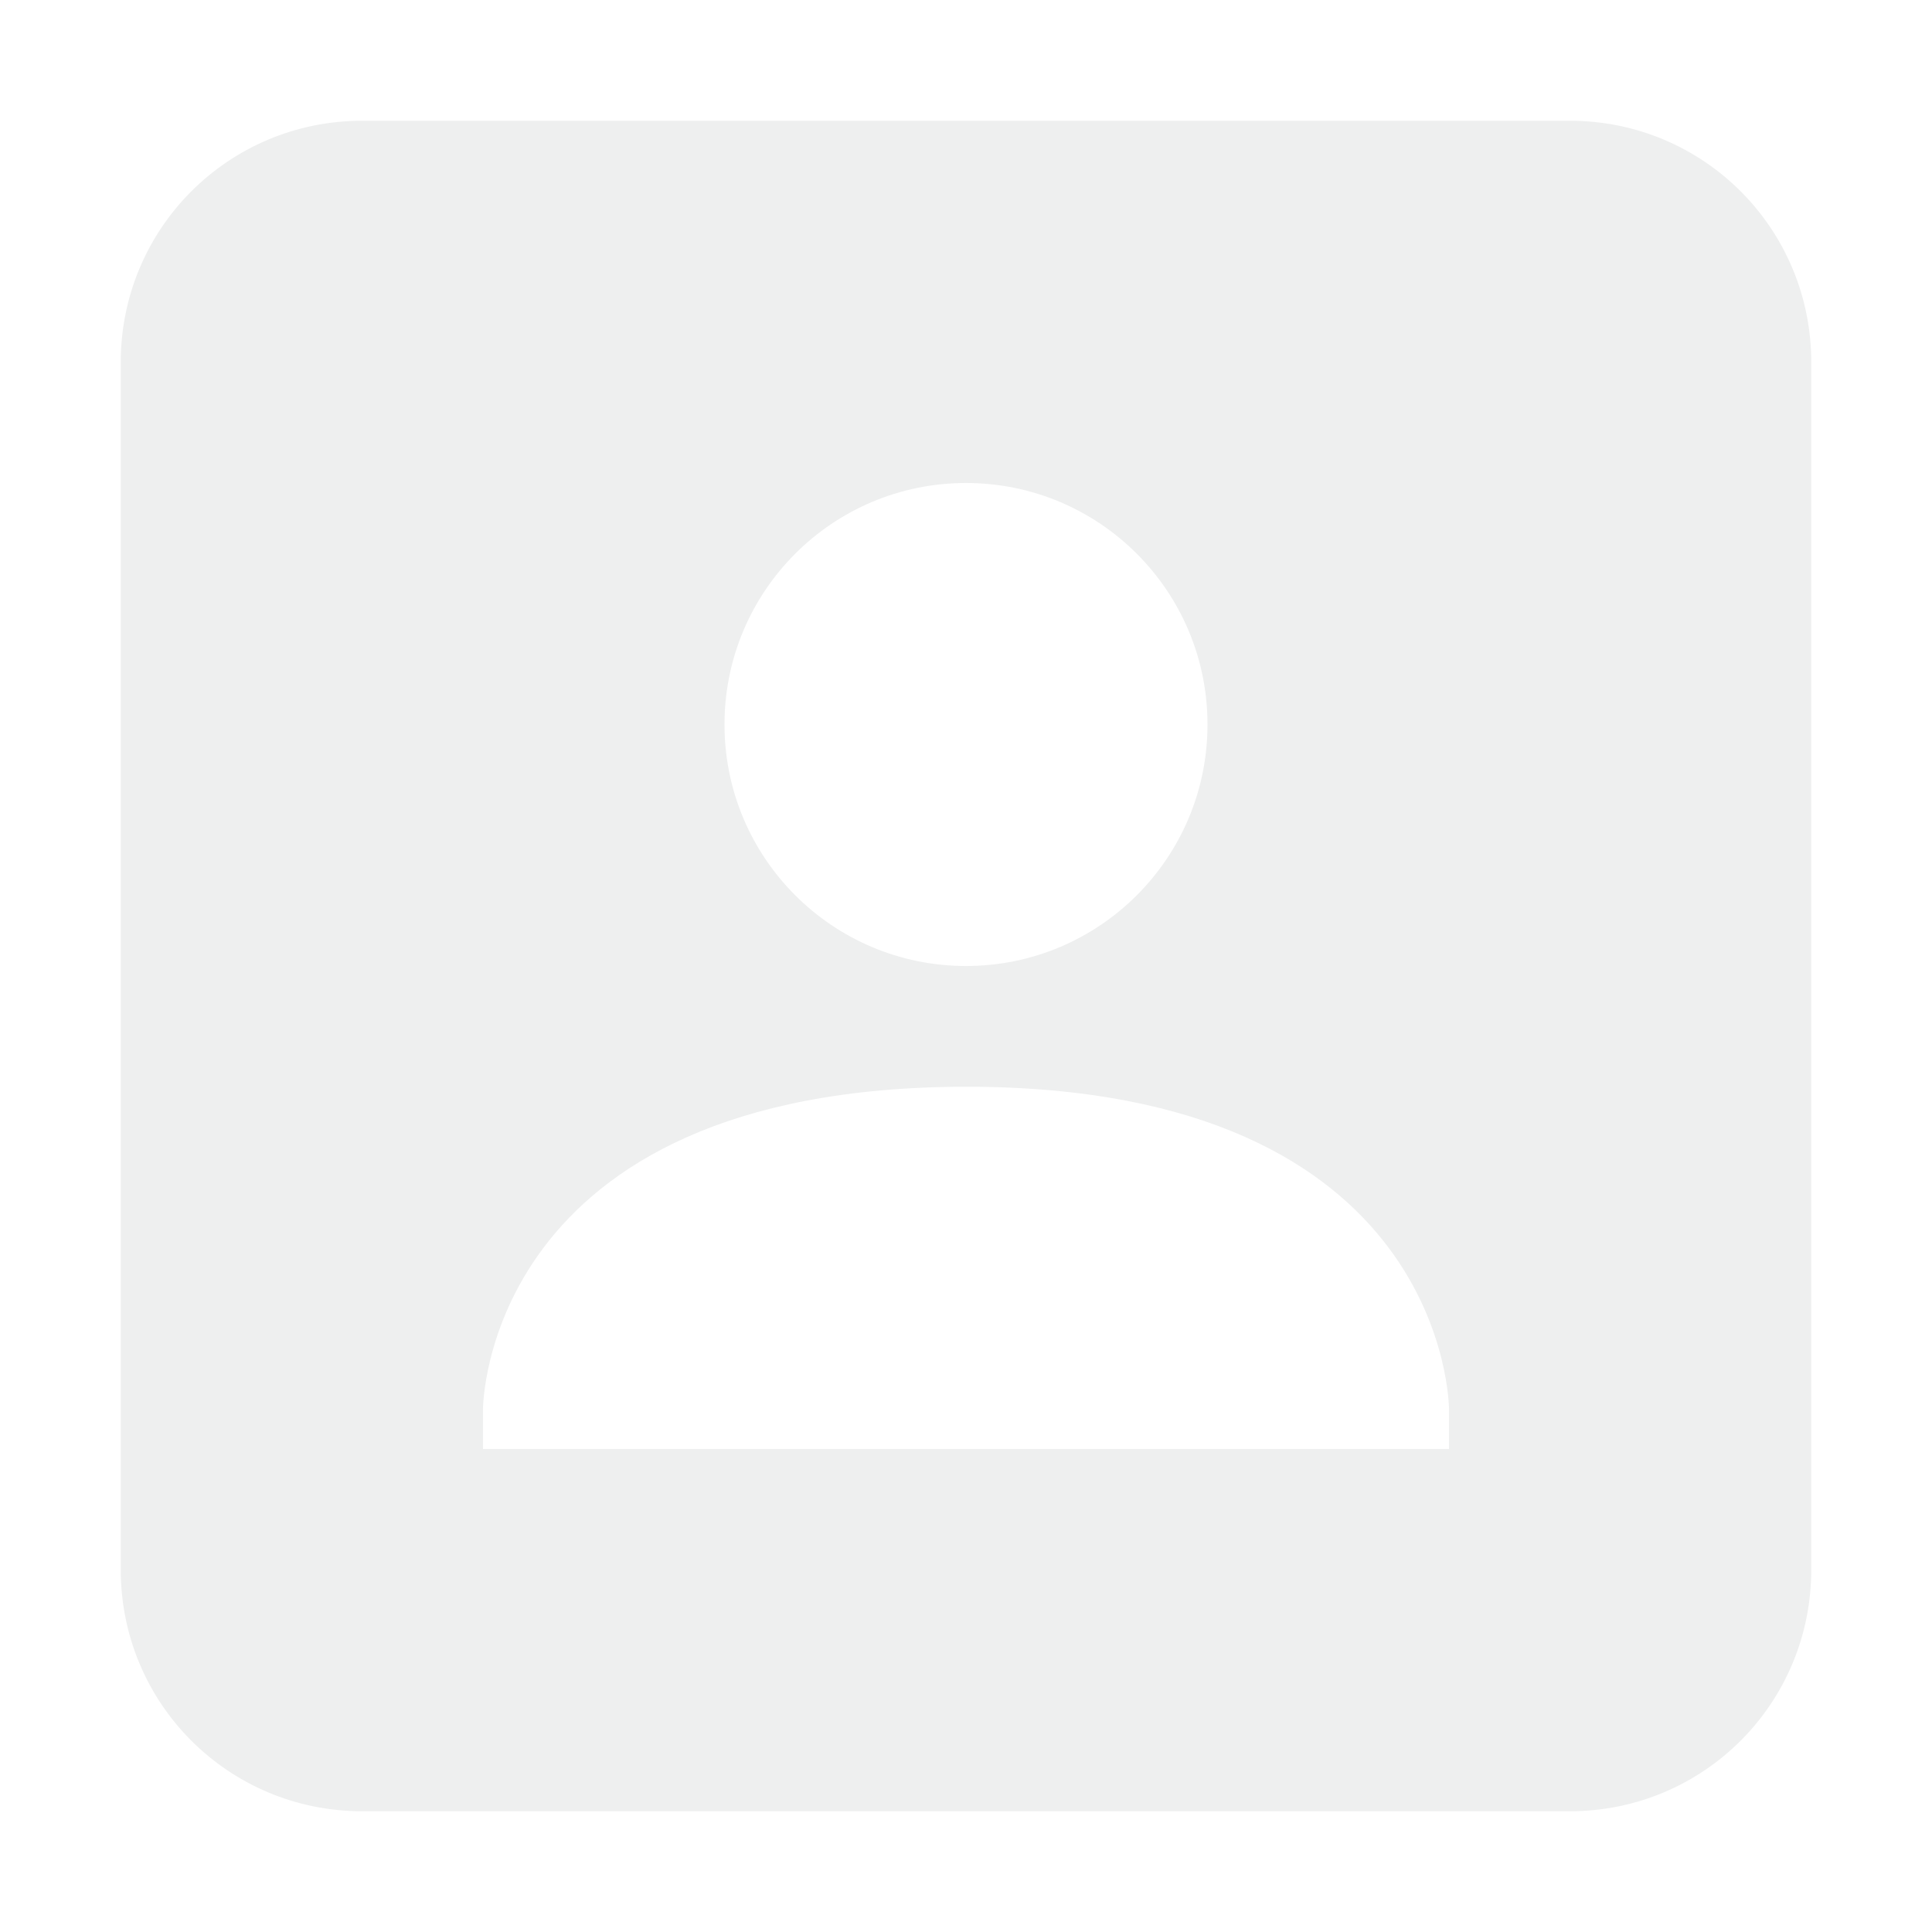
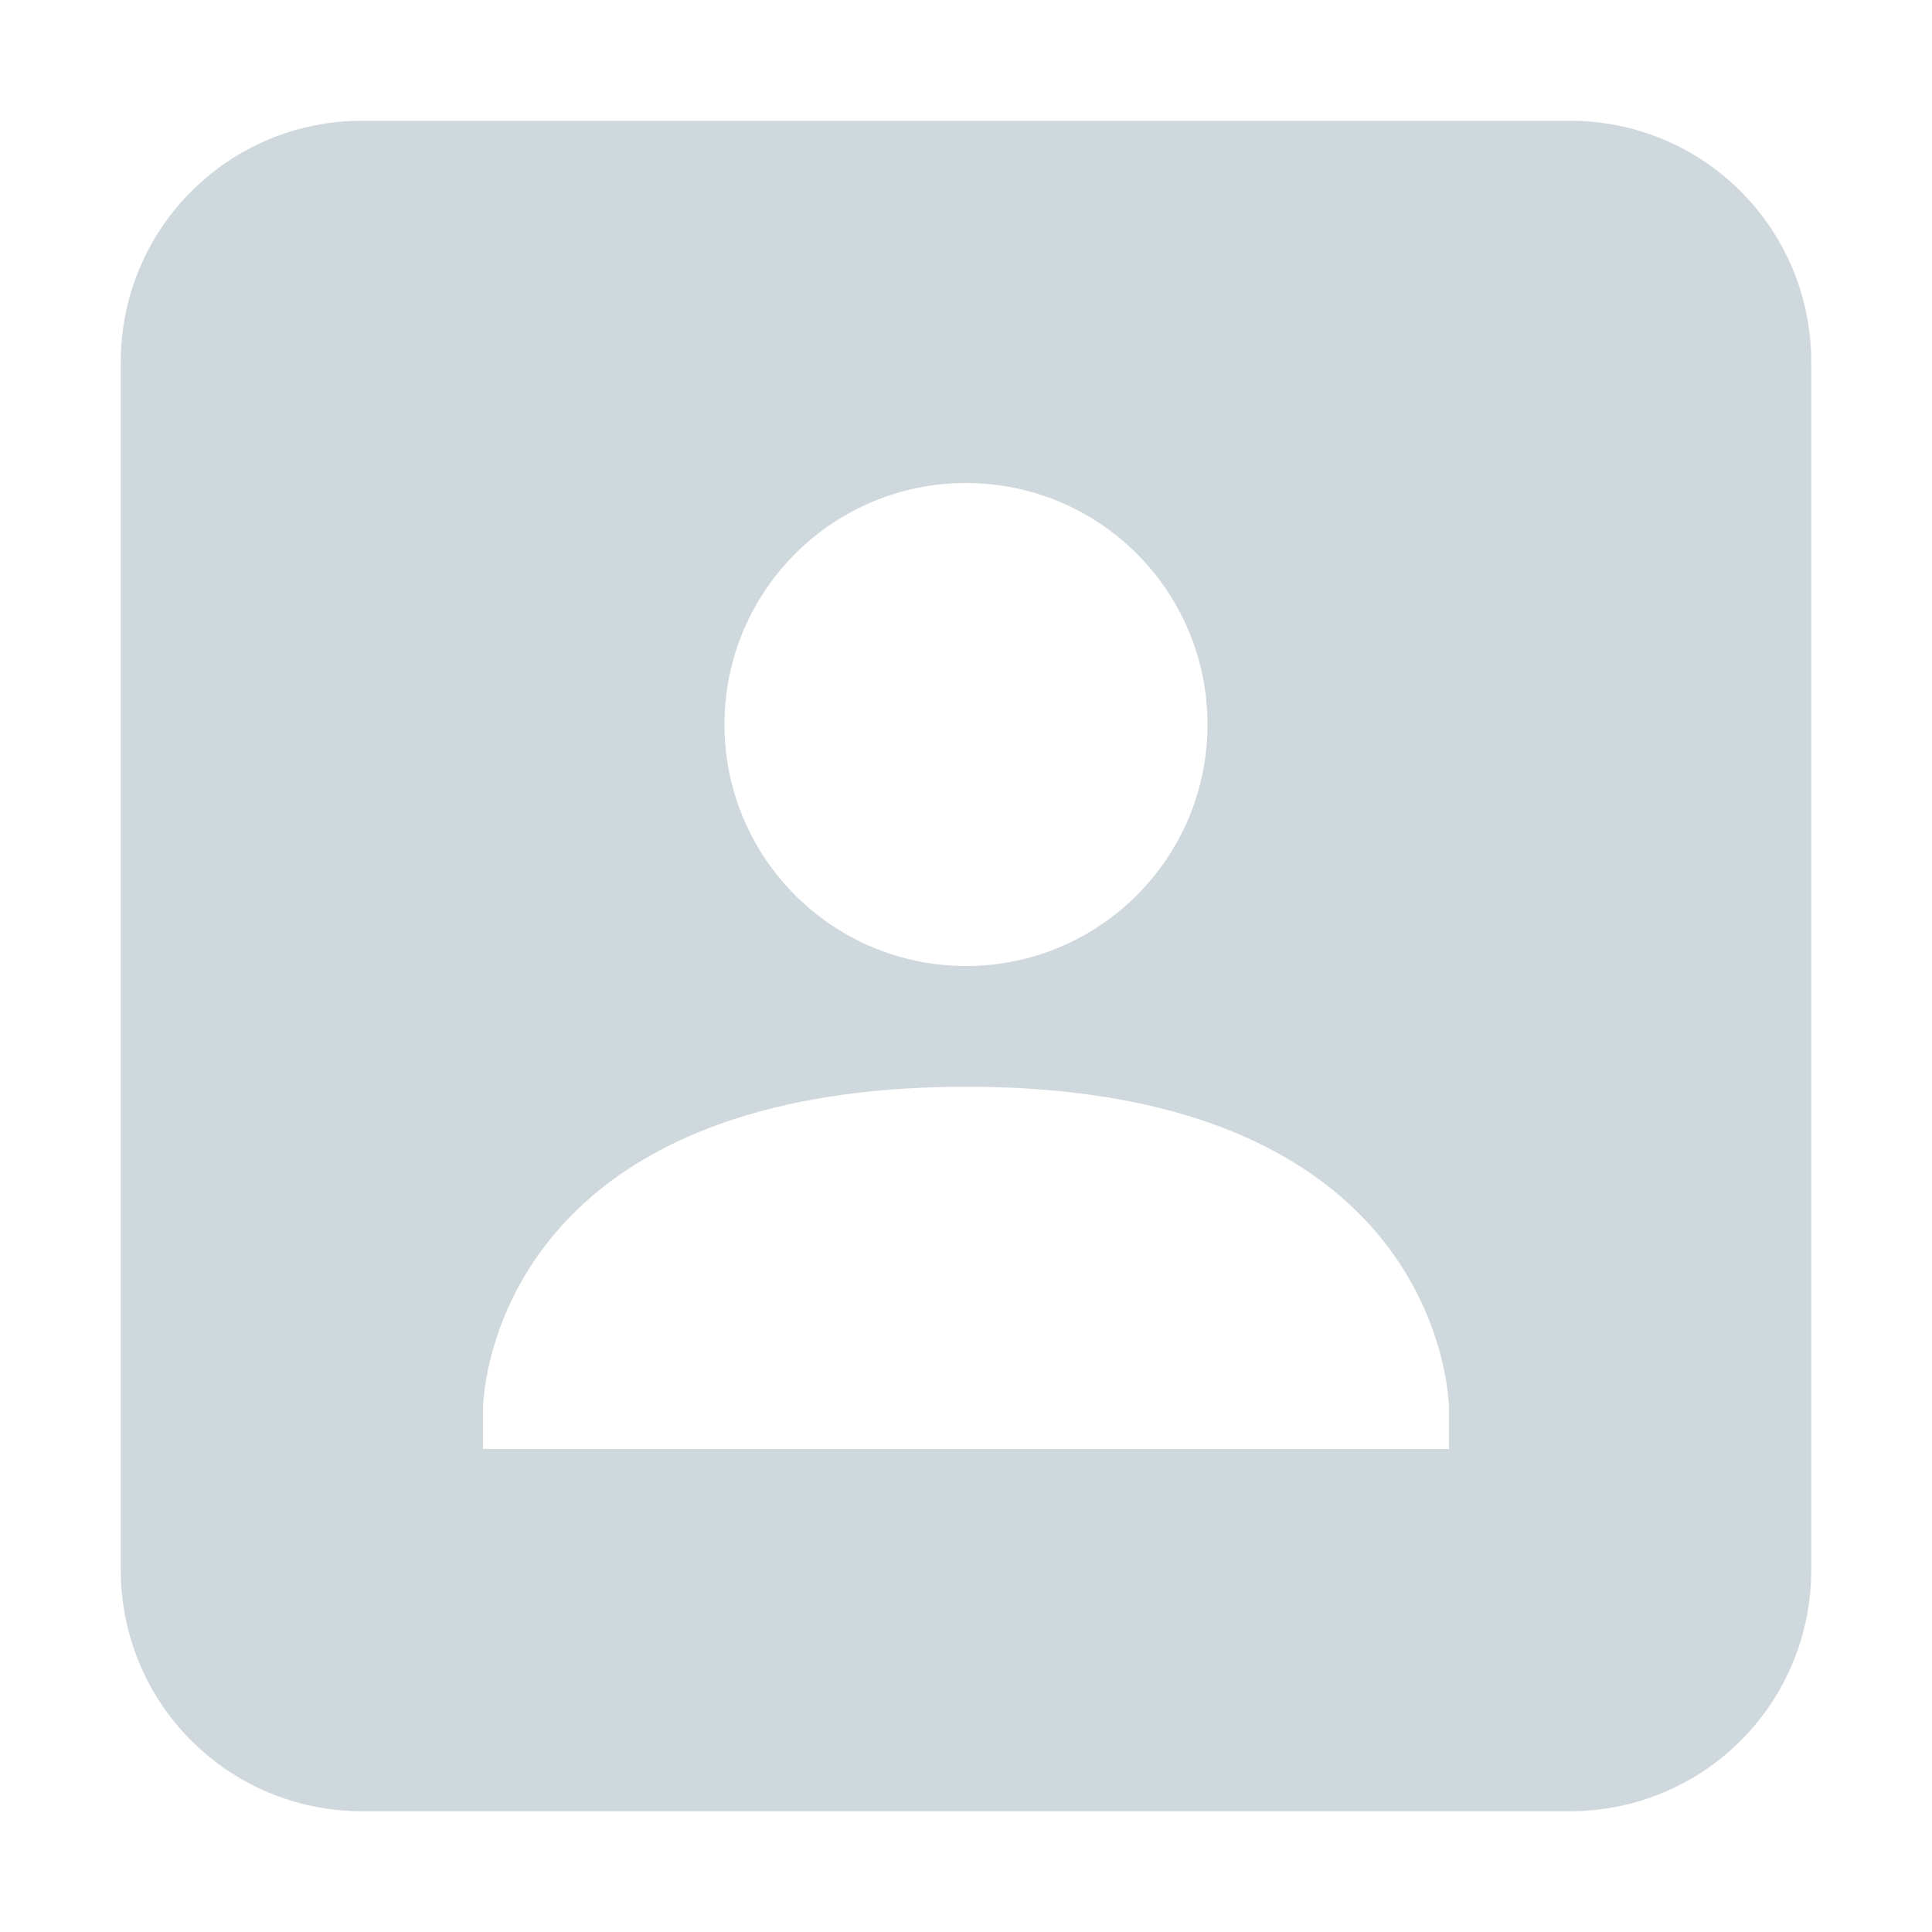
<svg xmlns="http://www.w3.org/2000/svg" width="16" height="16" viewBox="0 0 16 16" id="svg2" version="1.1">
  <defs id="defs10">
    <style type="text/css" id="current-color-scheme">
-    .ColorScheme-Text { color:#eeefef; } .ColorScheme-Highlight { color:#00bcd4; } .ColorScheme-ButtonBackground { color:#eeefef; }
+    .ColorScheme-Text { color:#cfd8dc; } .ColorScheme-Highlight { color:#00bcd4; } .ColorScheme-ButtonBackground { color:#cfd8dc; }
  </style>
  </defs>
-   <path style="fill:#eeefef;fill-opacity:1" class="ColorScheme-Highlight" d="M 3 1 C 1.892 1 1 1.892 1 3 L 1 13 C 1 14.108 1.892 15 3 15 L 13 15 C 14.108 15 15 14.108 15 13 L 15 3 C 15 1.892 14.108 1 13 1 L 3 1 z M 8 4 C 9.105 4 10 4.895 10 6 C 10 7.105 9.105 8 8 8 C 6.895 8 6 7.105 6 6 C 6 4.895 6.895 4 8 4 z M 8 9 C 12 8.998 12 11.668 12 11.668 L 12 12 L 4 12 L 4 11.668 C 4 11.668 4 9.002 8 9 z" id="path6" />
+   <path style="fill:#cfd8dc;fill-opacity:1" class="ColorScheme-Highlight" d="M 3 1 C 1.892 1 1 1.892 1 3 L 1 13 C 1 14.108 1.892 15 3 15 L 13 15 C 14.108 15 15 14.108 15 13 L 15 3 C 15 1.892 14.108 1 13 1 L 3 1 z M 8 4 C 9.105 4 10 4.895 10 6 C 10 7.105 9.105 8 8 8 C 6.895 8 6 7.105 6 6 C 6 4.895 6.895 4 8 4 z M 8 9 C 12 8.998 12 11.668 12 11.668 L 12 12 L 4 12 L 4 11.668 C 4 11.668 4 9.002 8 9 z" id="path6" />
</svg>
